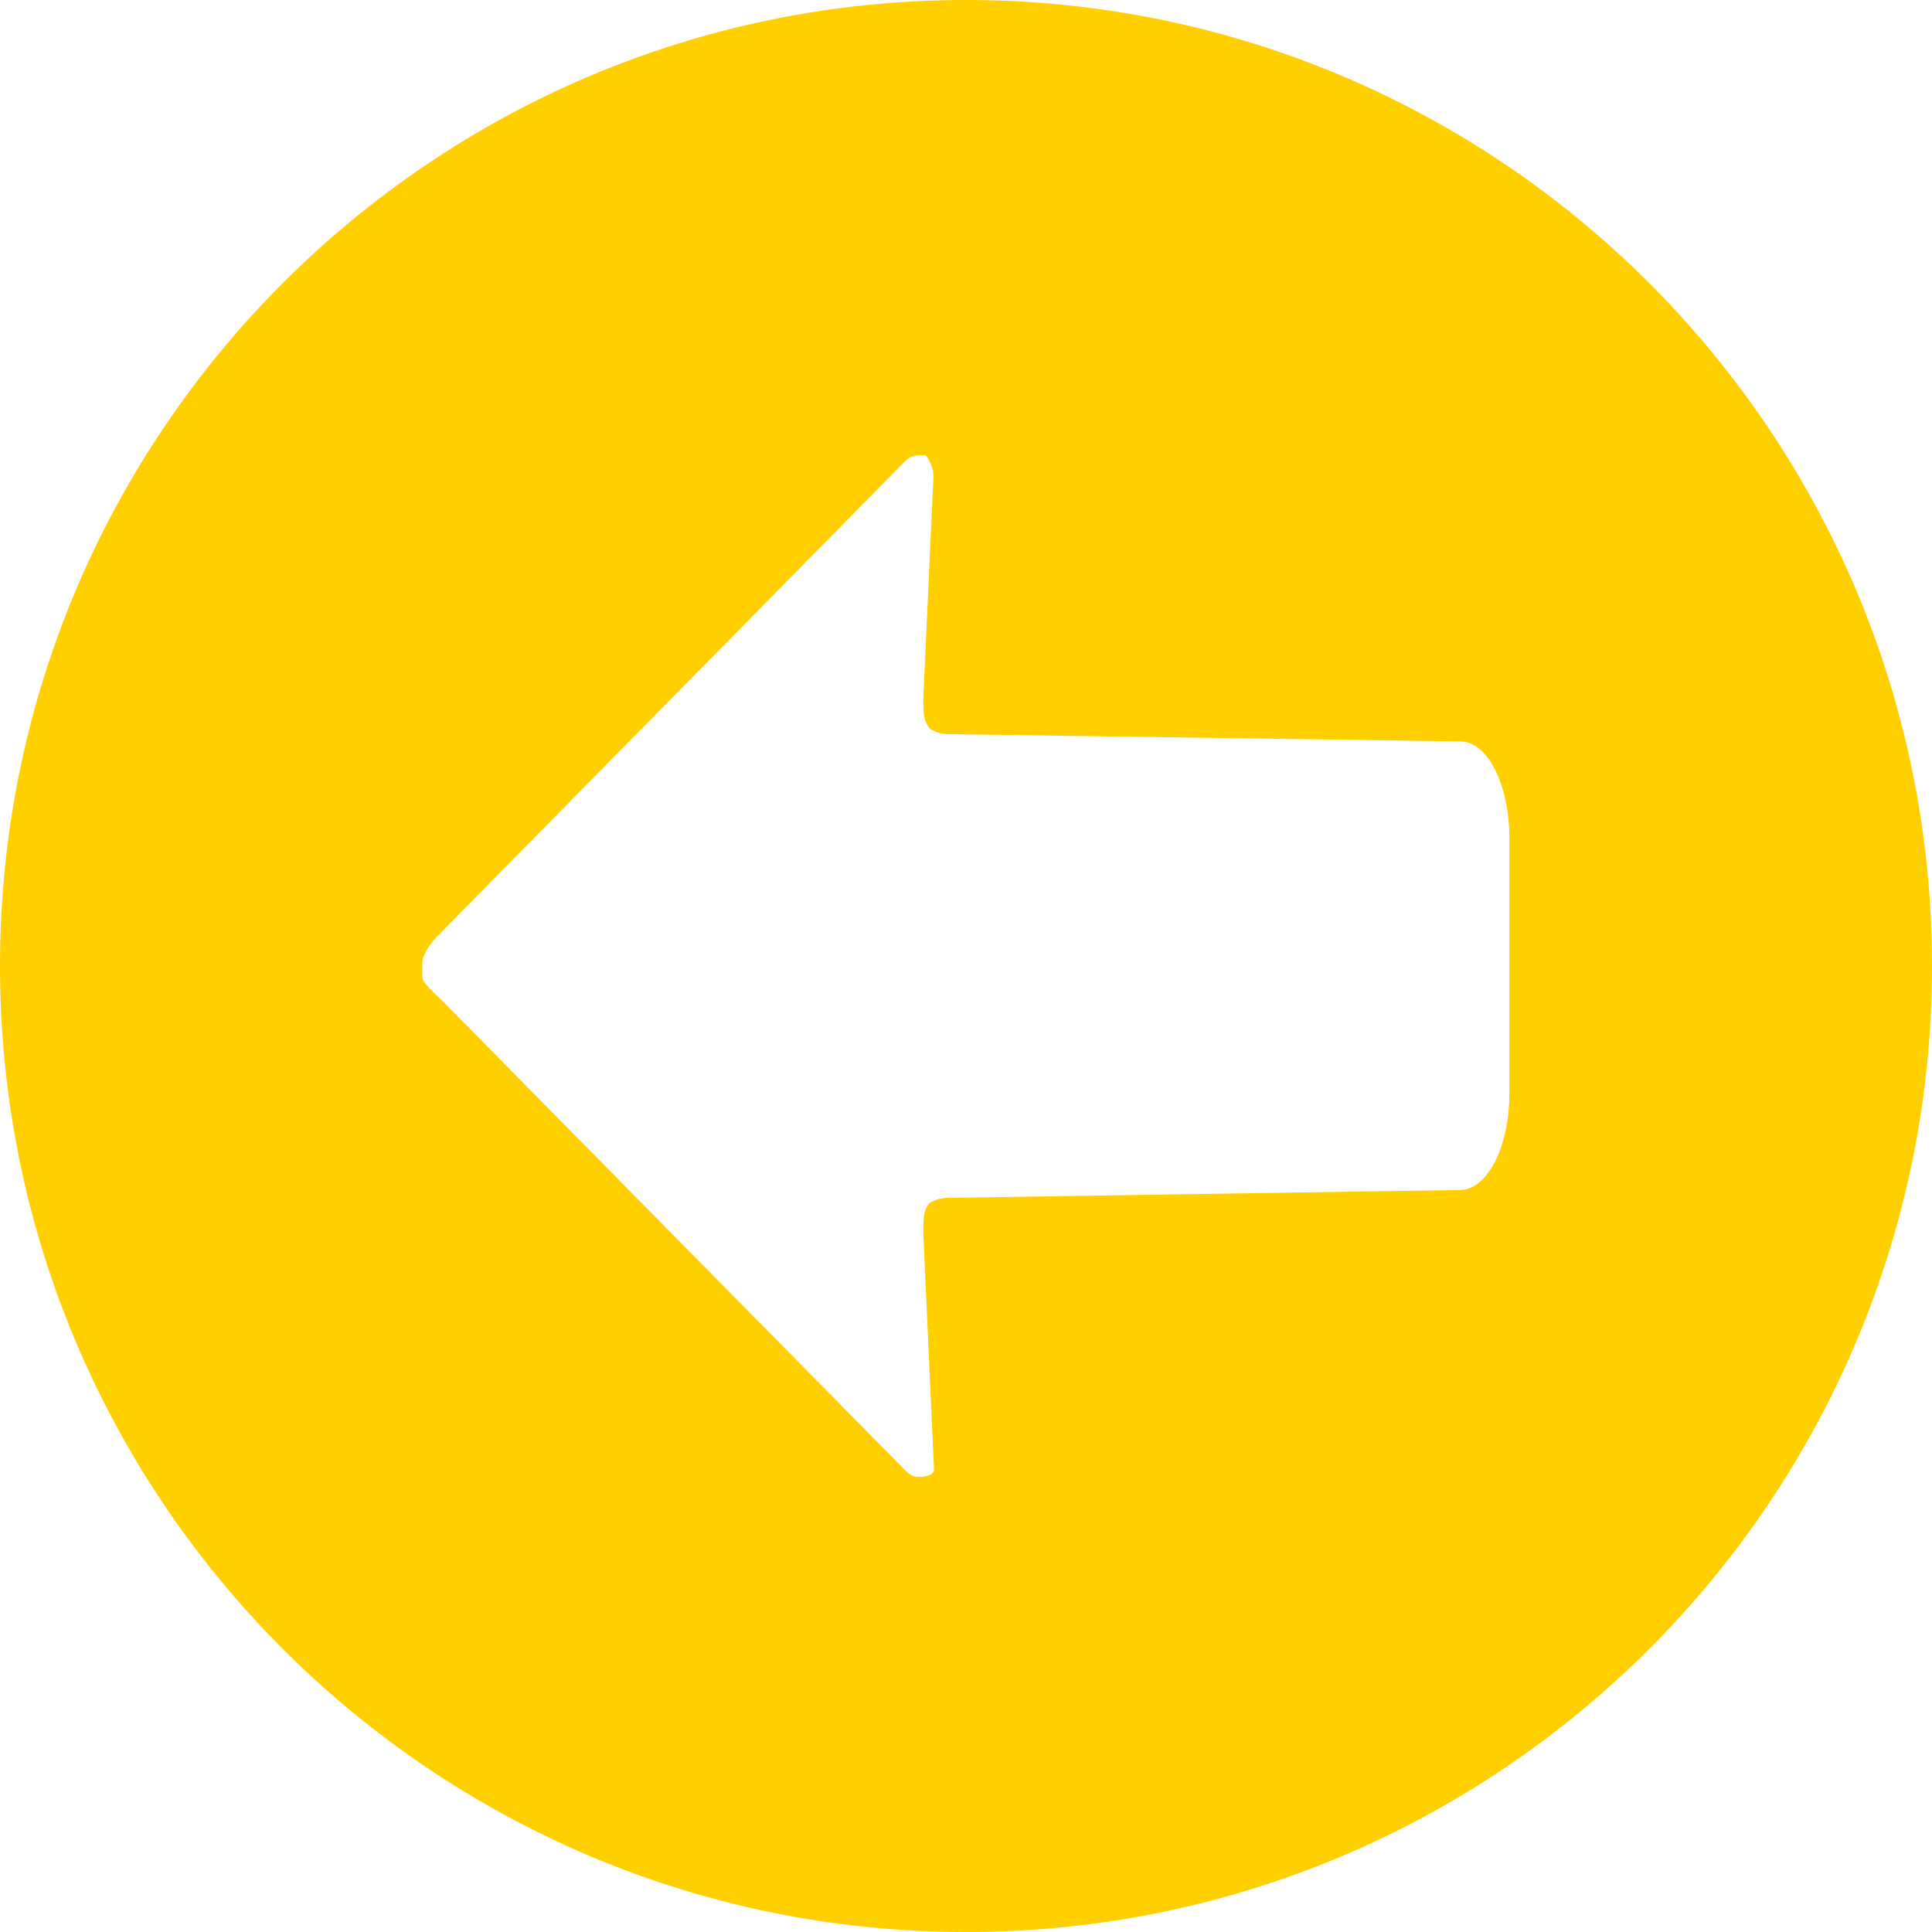
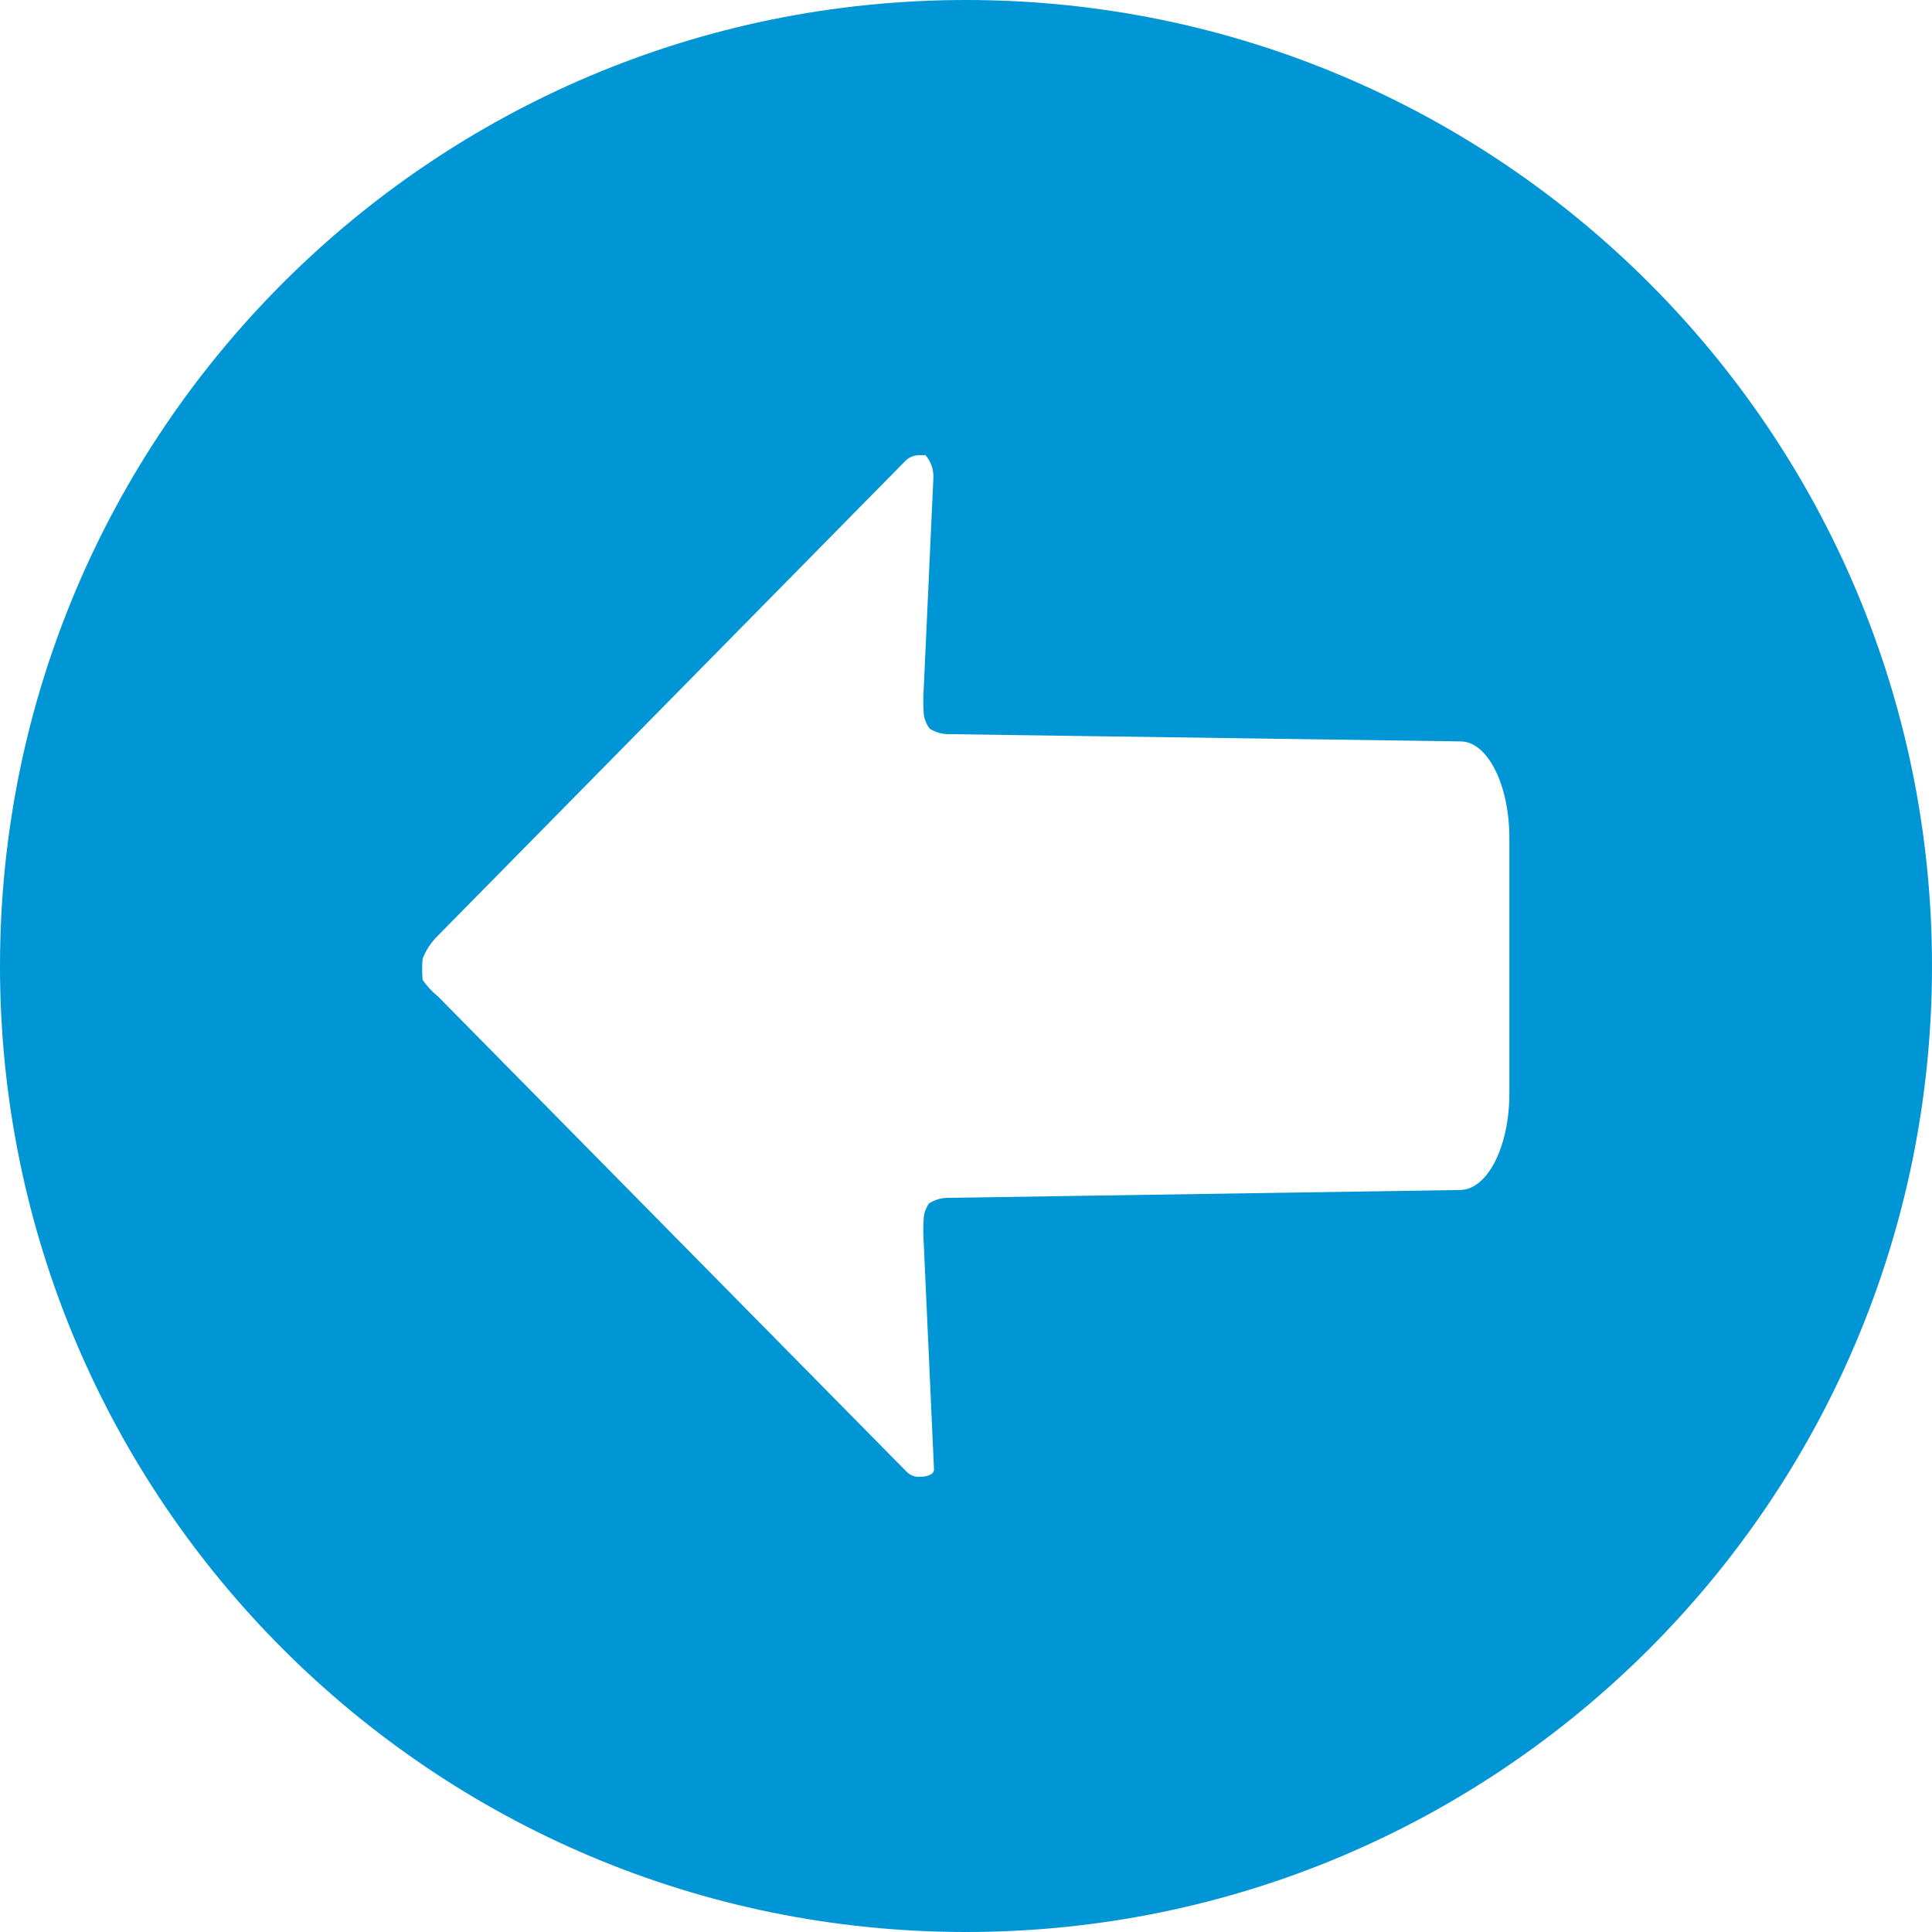
<svg xmlns="http://www.w3.org/2000/svg" viewBox="0 0 32 32">
  <defs>
    <style>.cls-1{fill:url(#linear-gradient);}</style>
    <linearGradient id="linear-gradient" x1="8" y1="2.14" x2="24" y2="29.86" gradientUnits="userSpaceOnUse">
-       <stop offset="0" stop-color="#ffcf00" />
-       <stop offset="0.23" stop-color="#ffcf00" />
-       <stop offset="0.75" stop-color="#ffcf00" />
-       <stop offset="1" stop-color="#ffcf00" />
+       <stop offset="0" stop-color="#0096d6" />
+       <stop offset="0.23" stop-color="#0096d6" />
+       <stop offset="0.75" stop-color="#0096d6" />
+       <stop offset="1" stop-color="#0096d6" />
    </linearGradient>
  </defs>
  <g id="Layer_2" data-name="Layer 2">
    <g id="Misc">
      <path class="cls-1" d="M0,16A16,16,0,1,0,16,0,16,16,0,0,0,0,16Zm24.19-3.72c.45,0,.81.72.81,1.6v4.23c0,.88-.36,1.59-.81,1.6l-8.47.13a.59.59,0,0,0-.33.09.48.48,0,0,0-.09.24,2.84,2.84,0,0,0,0,.42l.17,3.75c0,.09-.13.12-.23.12a.28.28,0,0,1-.23-.09L7.26,16.51A1.37,1.37,0,0,1,7,16.23a2,2,0,0,1,0-.35,1.07,1.07,0,0,1,.25-.38L15,7.63a.32.32,0,0,1,.24-.09h.09a.54.54,0,0,1,.13.37l-.16,3.49a2.92,2.92,0,0,0,0,.42.48.48,0,0,0,.1.25.59.59,0,0,0,.33.09Z" />
    </g>
  </g>
</svg>
